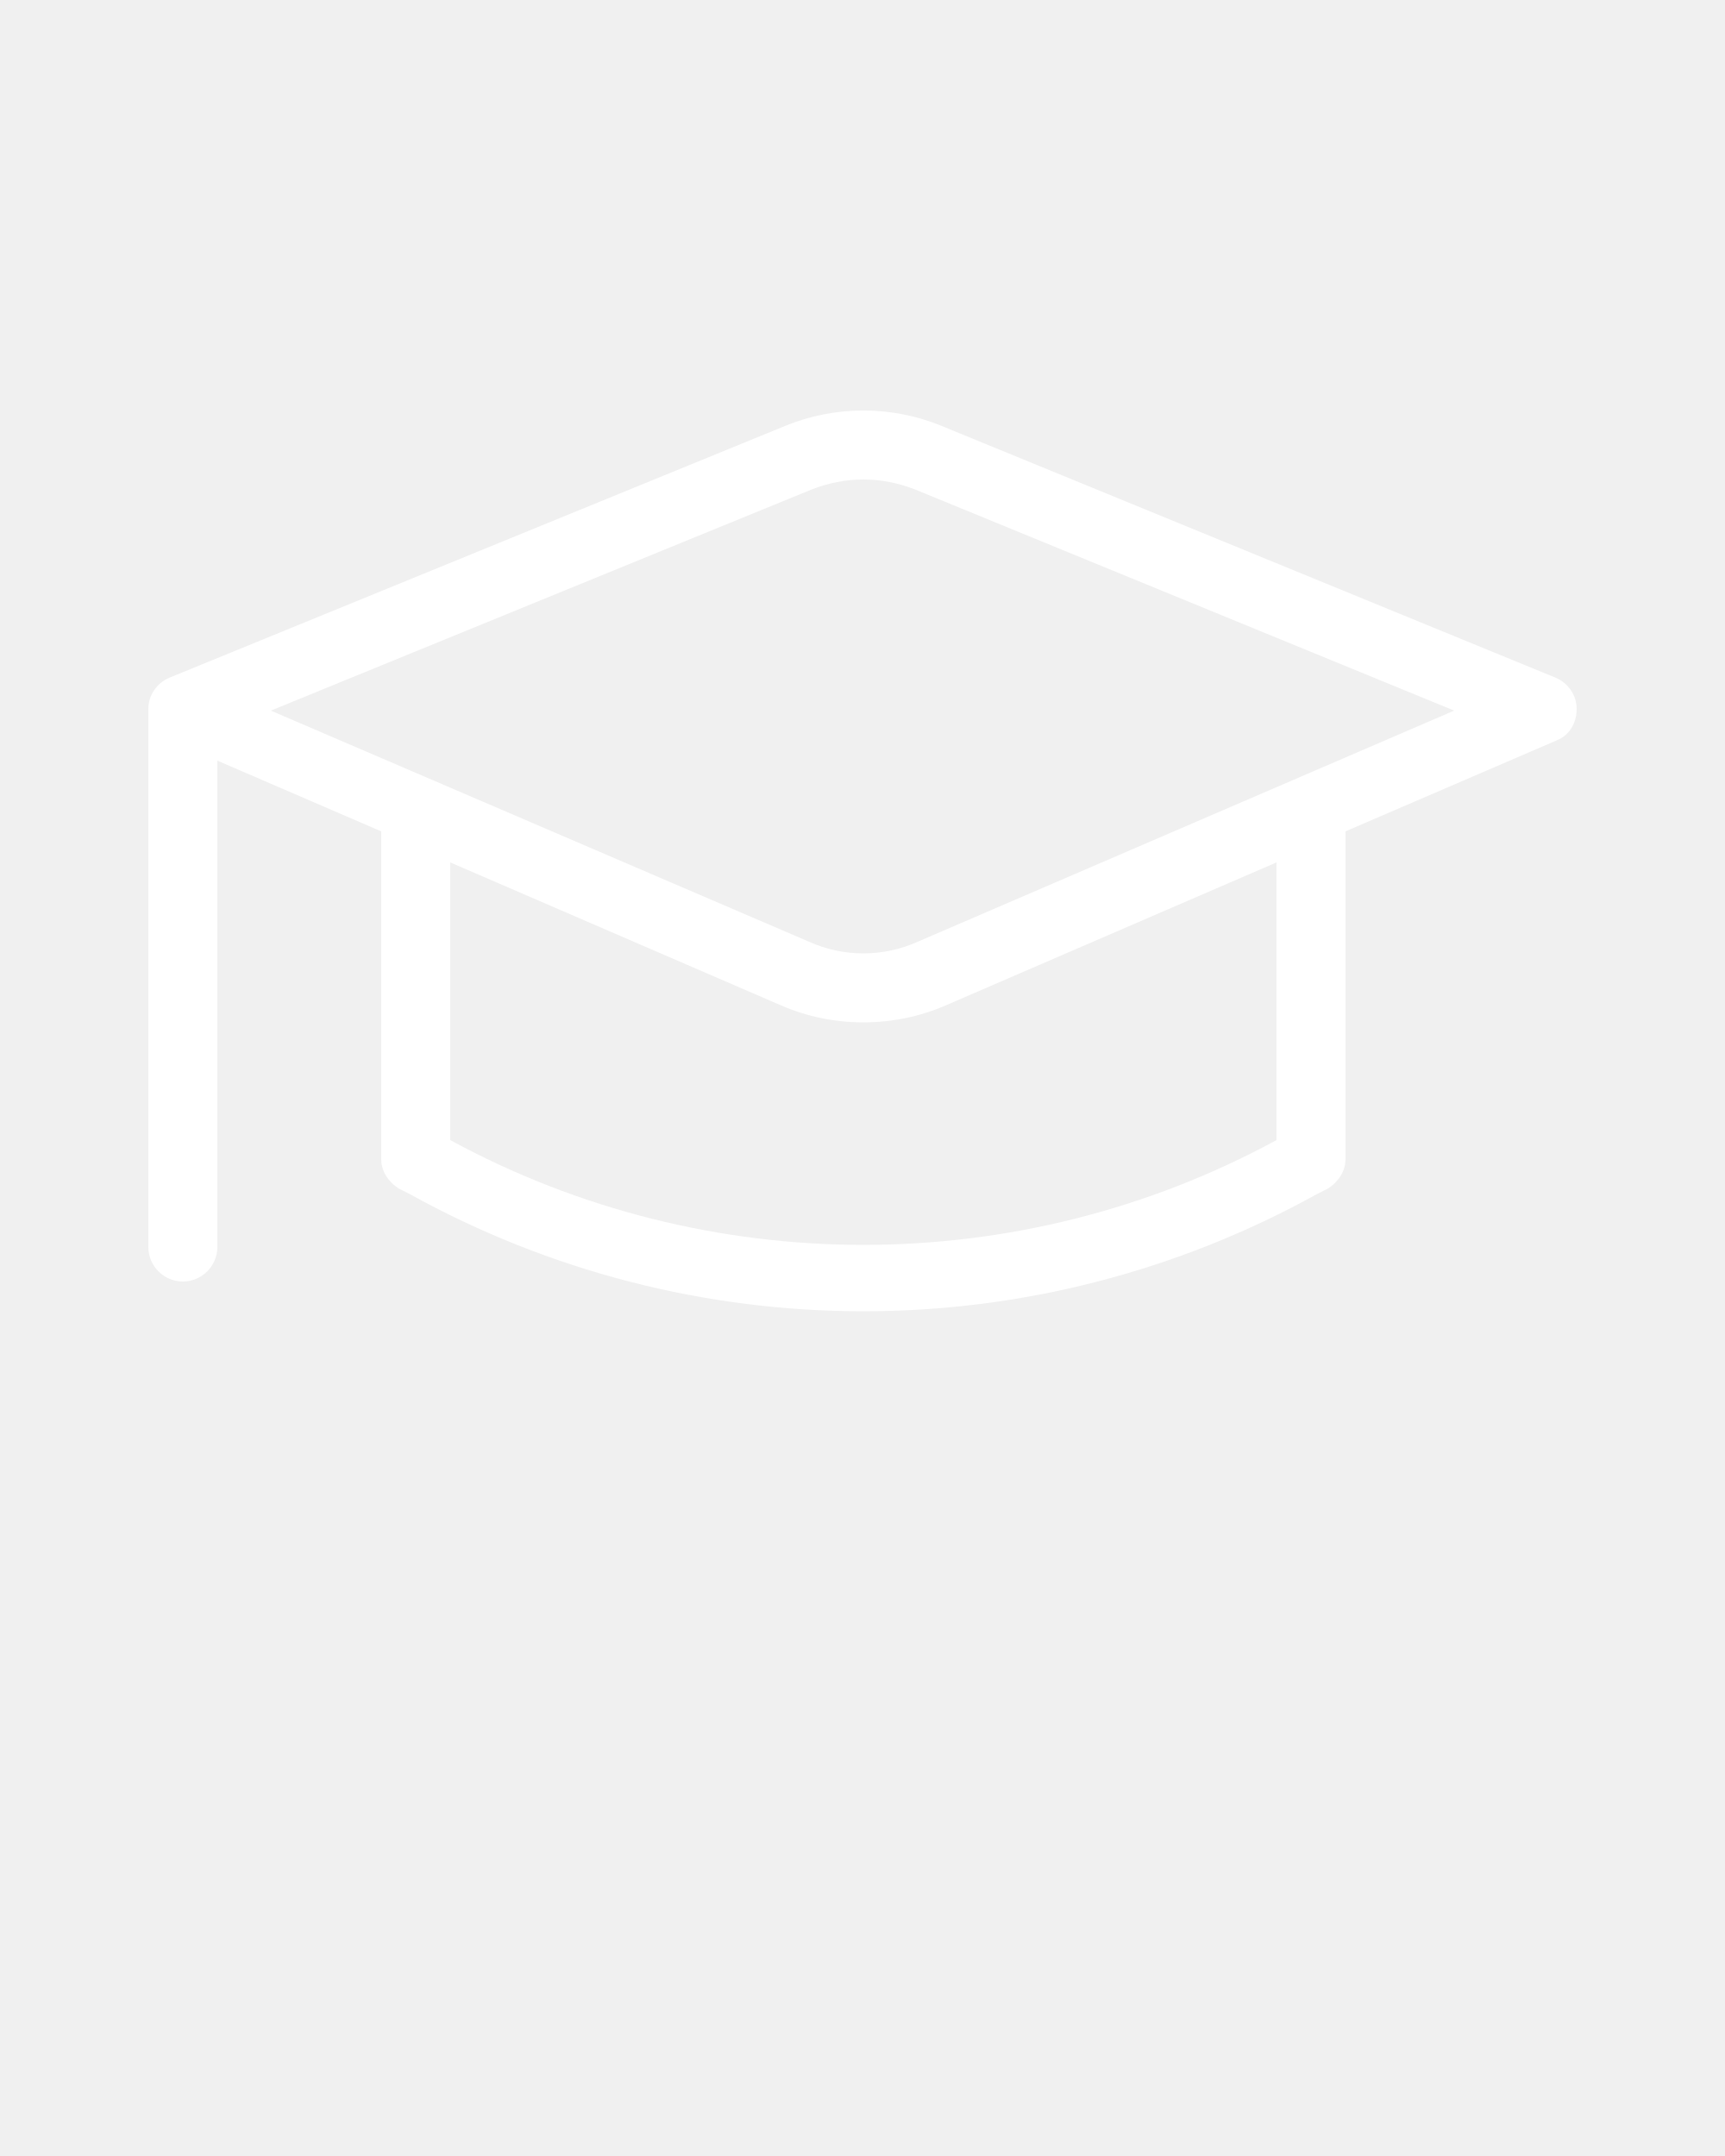
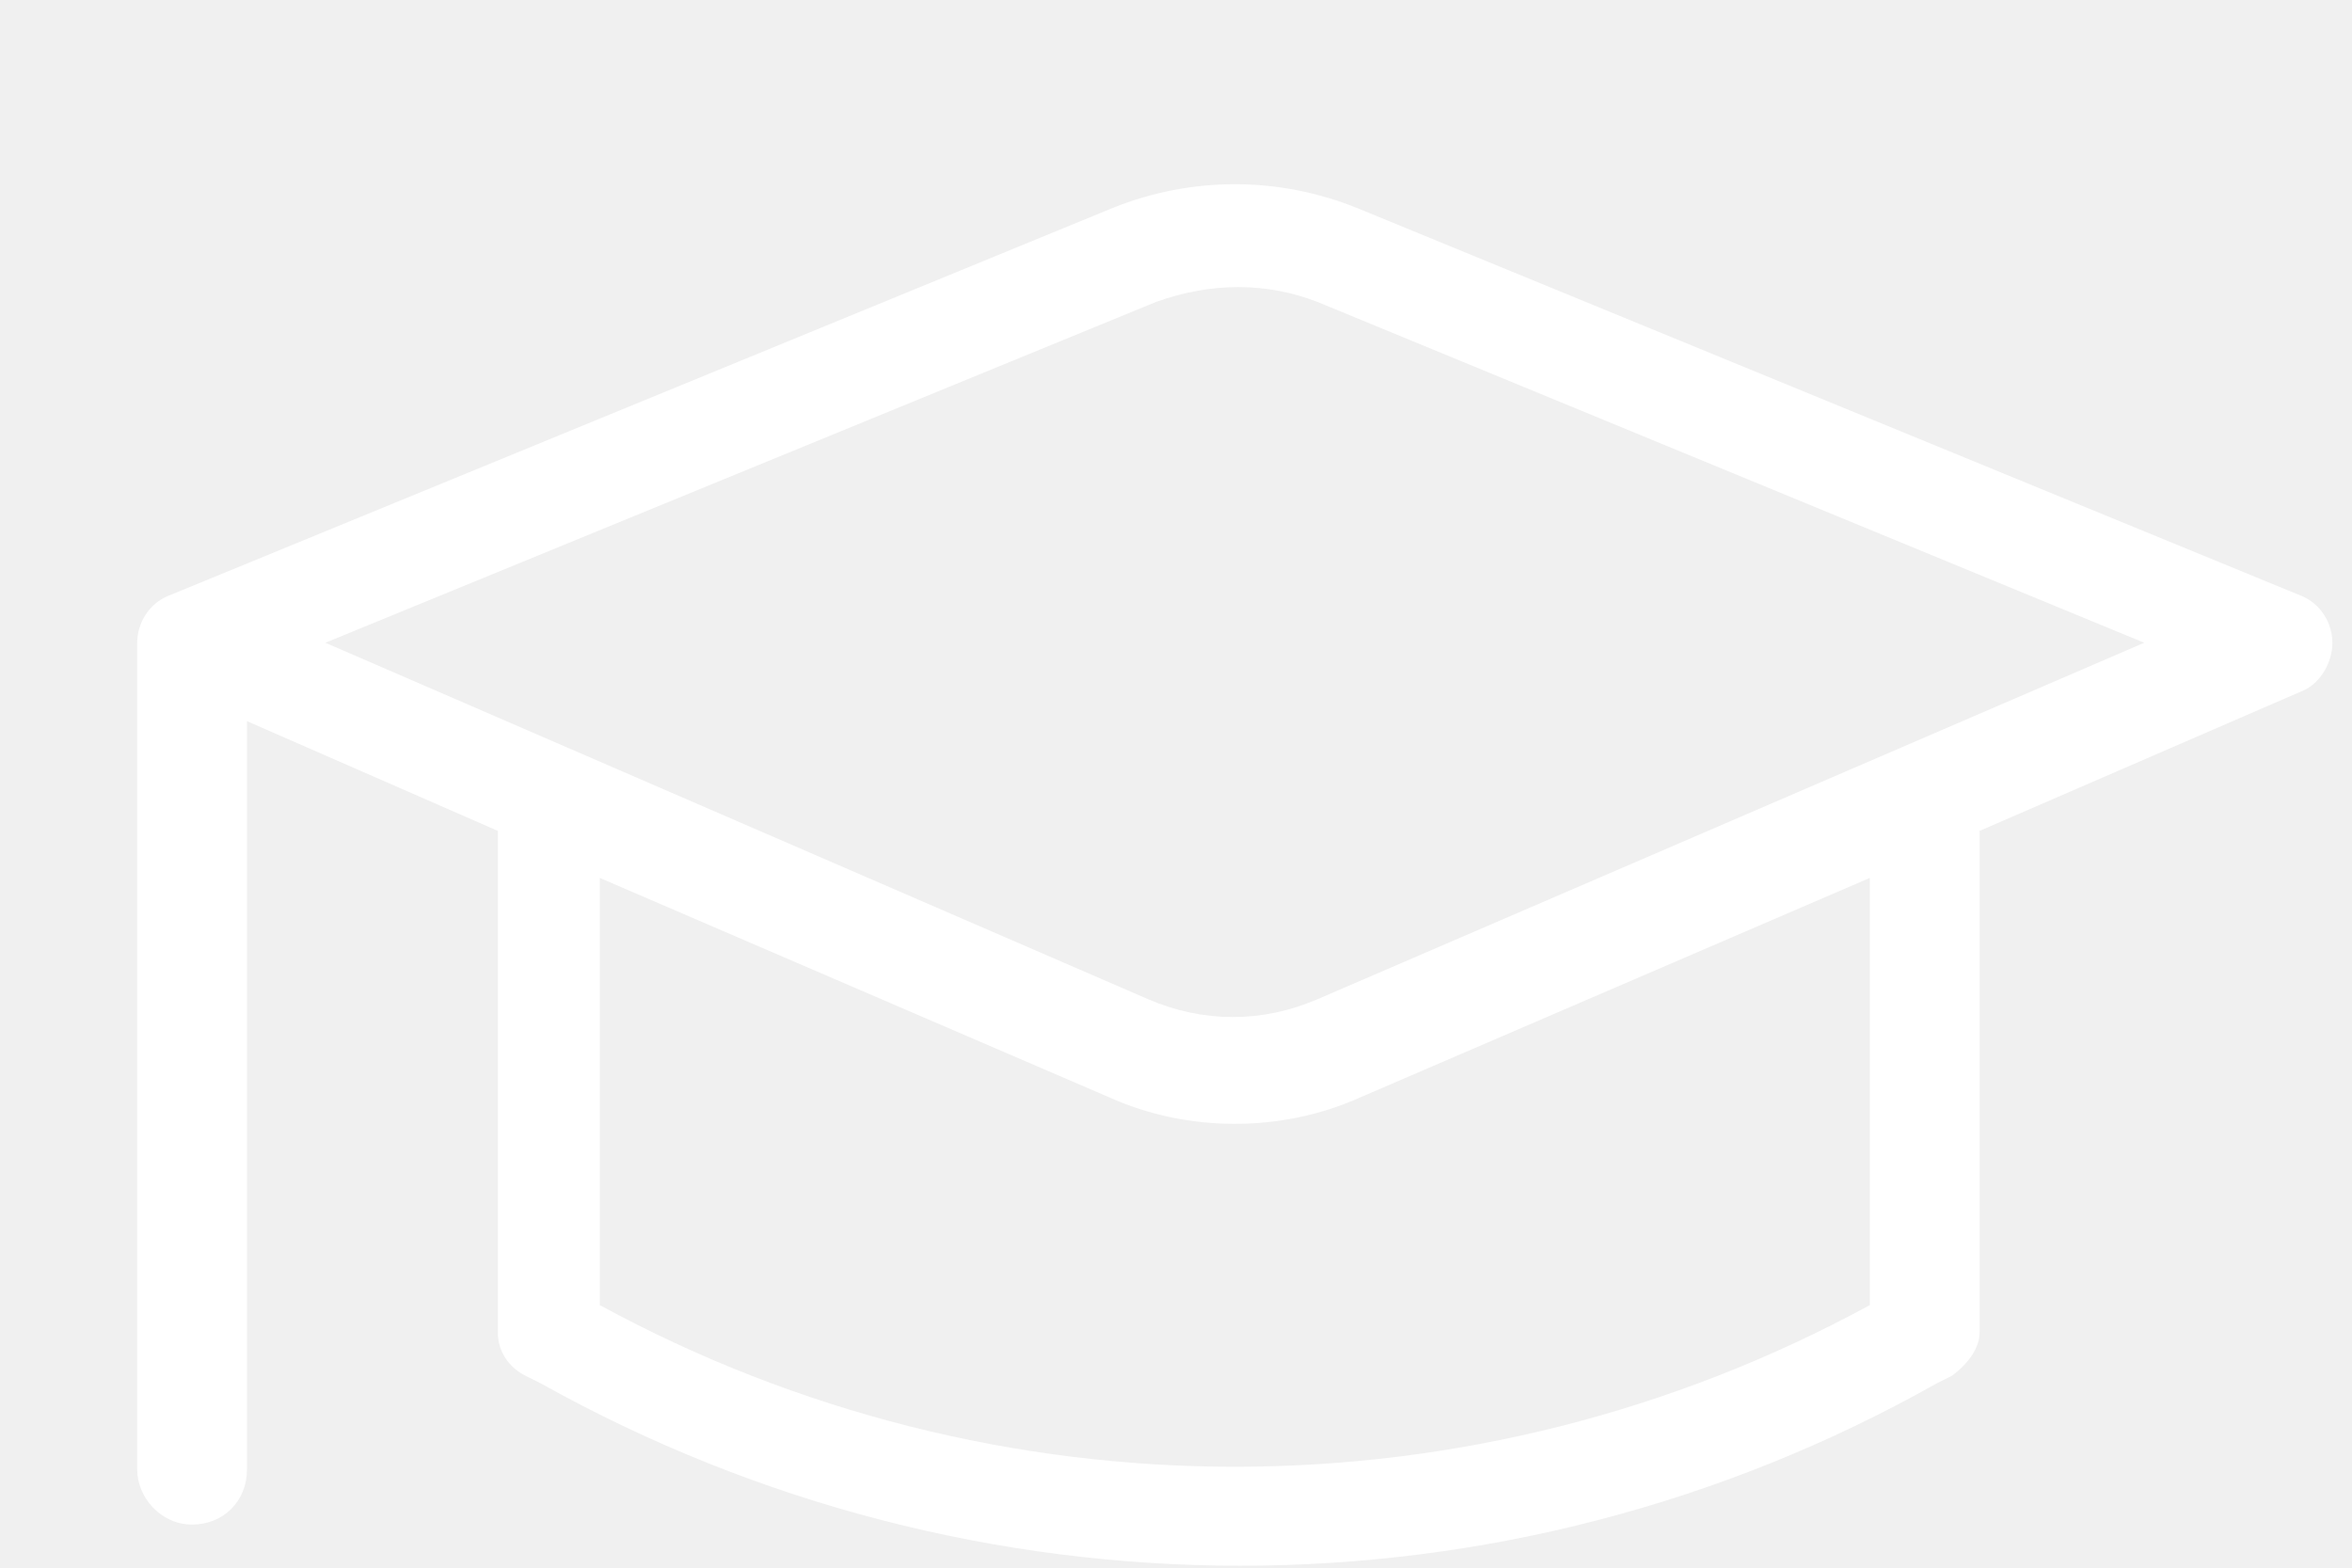
- <svg xmlns="http://www.w3.org/2000/svg" version="1.1" id="Layer_1" x="0px" y="0px" viewBox="0 0 100 125" style="enable-background:new 0 0 100 125;" xml:space="preserve">
+ <svg xmlns="http://www.w3.org/2000/svg" version="1.1" id="Layer_1" x="0px" y="0px" viewBox="0 0 60 40" style="enable-background:new 0 0 60 40;" xml:space="preserve">
  <style type="text/css">
	.st0{fill:#FFFFFF;}
</style>
  <g>
-     <path class="st0" d="M91.4,41.1c0-0.8-0.5-1.5-1.2-1.8L54.6,24.7c-2.9-1.2-6.2-1.2-9.1,0L9.8,39.3c-0.7,0.3-1.2,1-1.2,1.8l0,0   c0,0.1,0,0.2,0,0.3v30.9c0,1.1,0.9,2,2,2s2-0.9,2-2V44.1l9.5,4.1v19c0,0.7,0.4,1.3,1,1.7l0.6,0.3c16.4,9.1,36.3,9.1,52.7,0l0.6-0.3   c0.6-0.4,1-1,1-1.7v-19l12.3-5.3C91,42.6,91.4,41.9,91.4,41.1z M74,66.1c-14.9,8.1-33,8.1-47.9,0V50l19.2,8.3c3,1.3,6.5,1.3,9.5,0   L74,50V66.1z M53.2,54.6c-2,0.9-4.3,0.9-6.3,0L15.7,41.2L47,28.4c2-0.8,4.1-0.8,6.1,0l31.2,12.8L53.2,54.6z" />
+     <path class="st0" d="M59.5,16.4c0-0.5-0.3-1-0.8-1.2L34.6,5.3c-2-0.8-4.2-0.8-6.2,0L4.3,15.2c-0.5,0.2-0.8,0.7-0.8,1.2l0,0   c0,0.1,0,0.1,0,0.2v20.9c0,0.7,0.6,1.4,1.4,1.4s1.4-0.6,1.4-1.4V18.4l6.4,2.8V34c0,0.5,0.3,0.9,0.7,1.1l0.4,0.2   c11.1,6.2,24.6,6.2,35.6,0l0.4-0.2c0.4-0.3,0.7-0.7,0.7-1.1V21.2l8.3-3.6C59.2,17.4,59.5,16.9,59.5,16.4z M47.7,33.3   c-10.1,5.5-22.3,5.5-32.4,0V22.4l13,5.6c2,0.9,4.4,0.9,6.4,0l13-5.6V33.3z M33.6,25.5c-1.4,0.6-2.9,0.6-4.3,0L8.3,16.4l21.2-8.7   c1.4-0.5,2.8-0.5,4.1,0l21.1,8.7L33.6,25.5z" />
  </g>
</svg>
